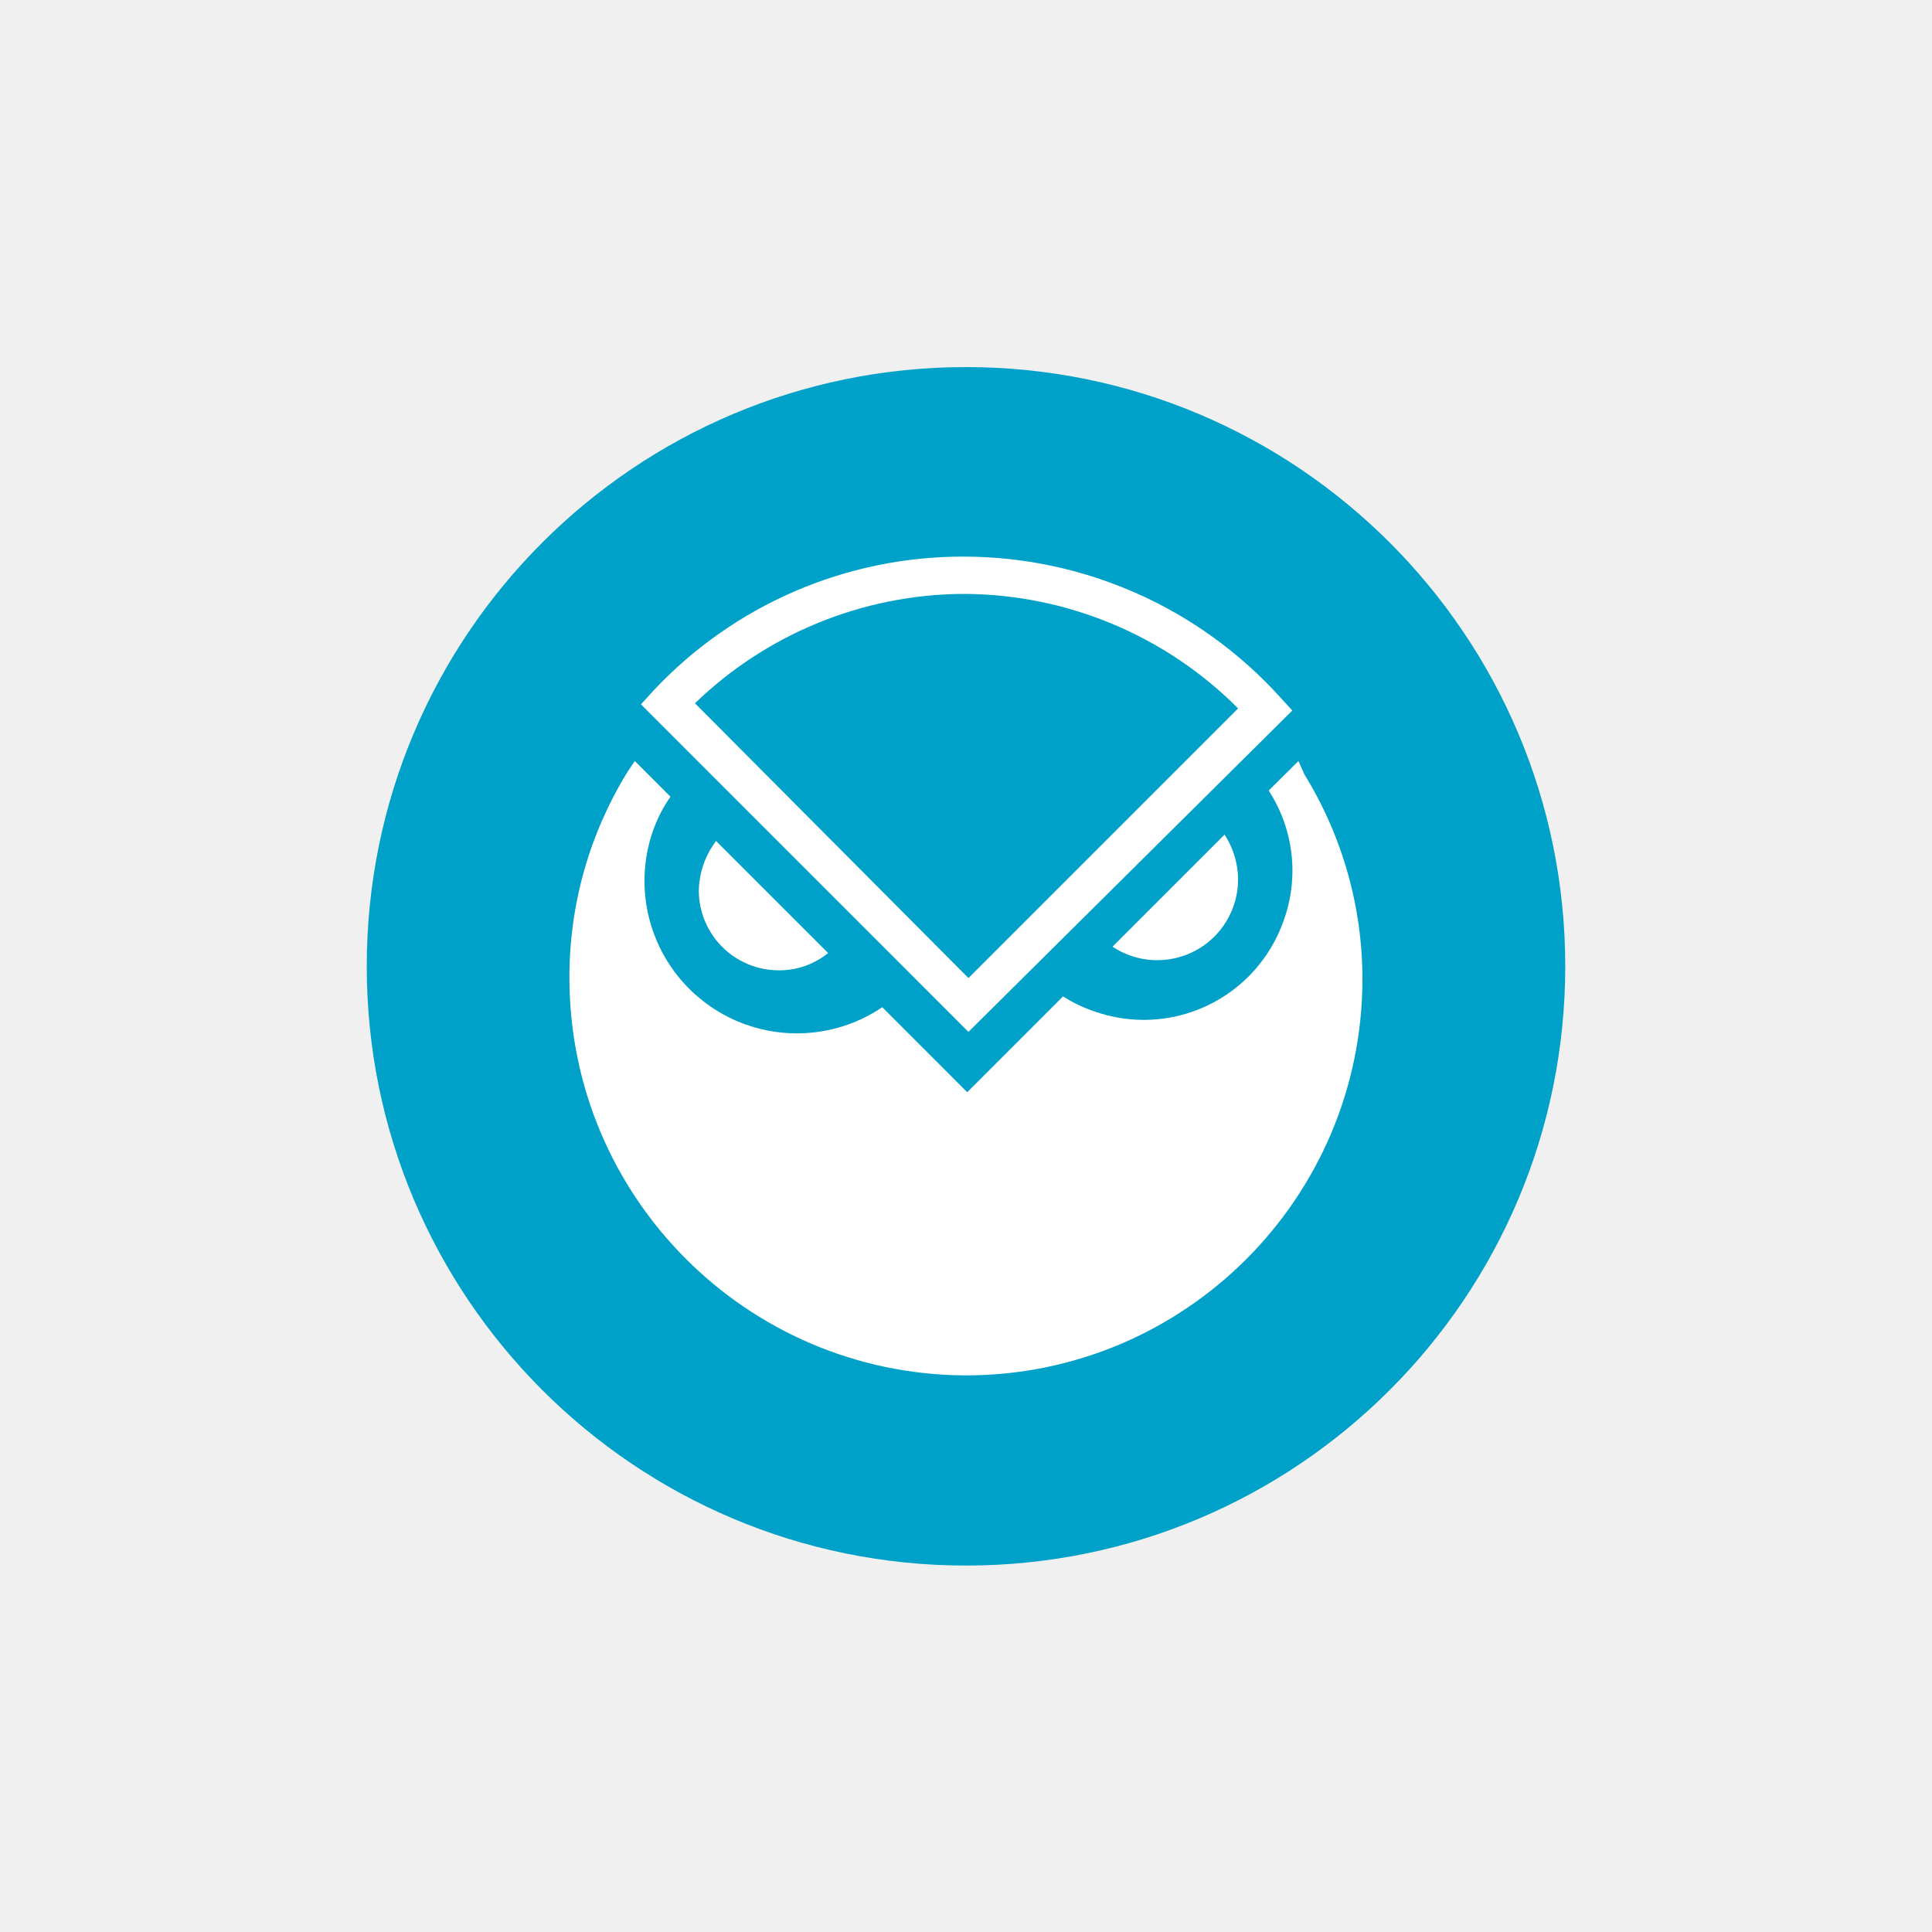
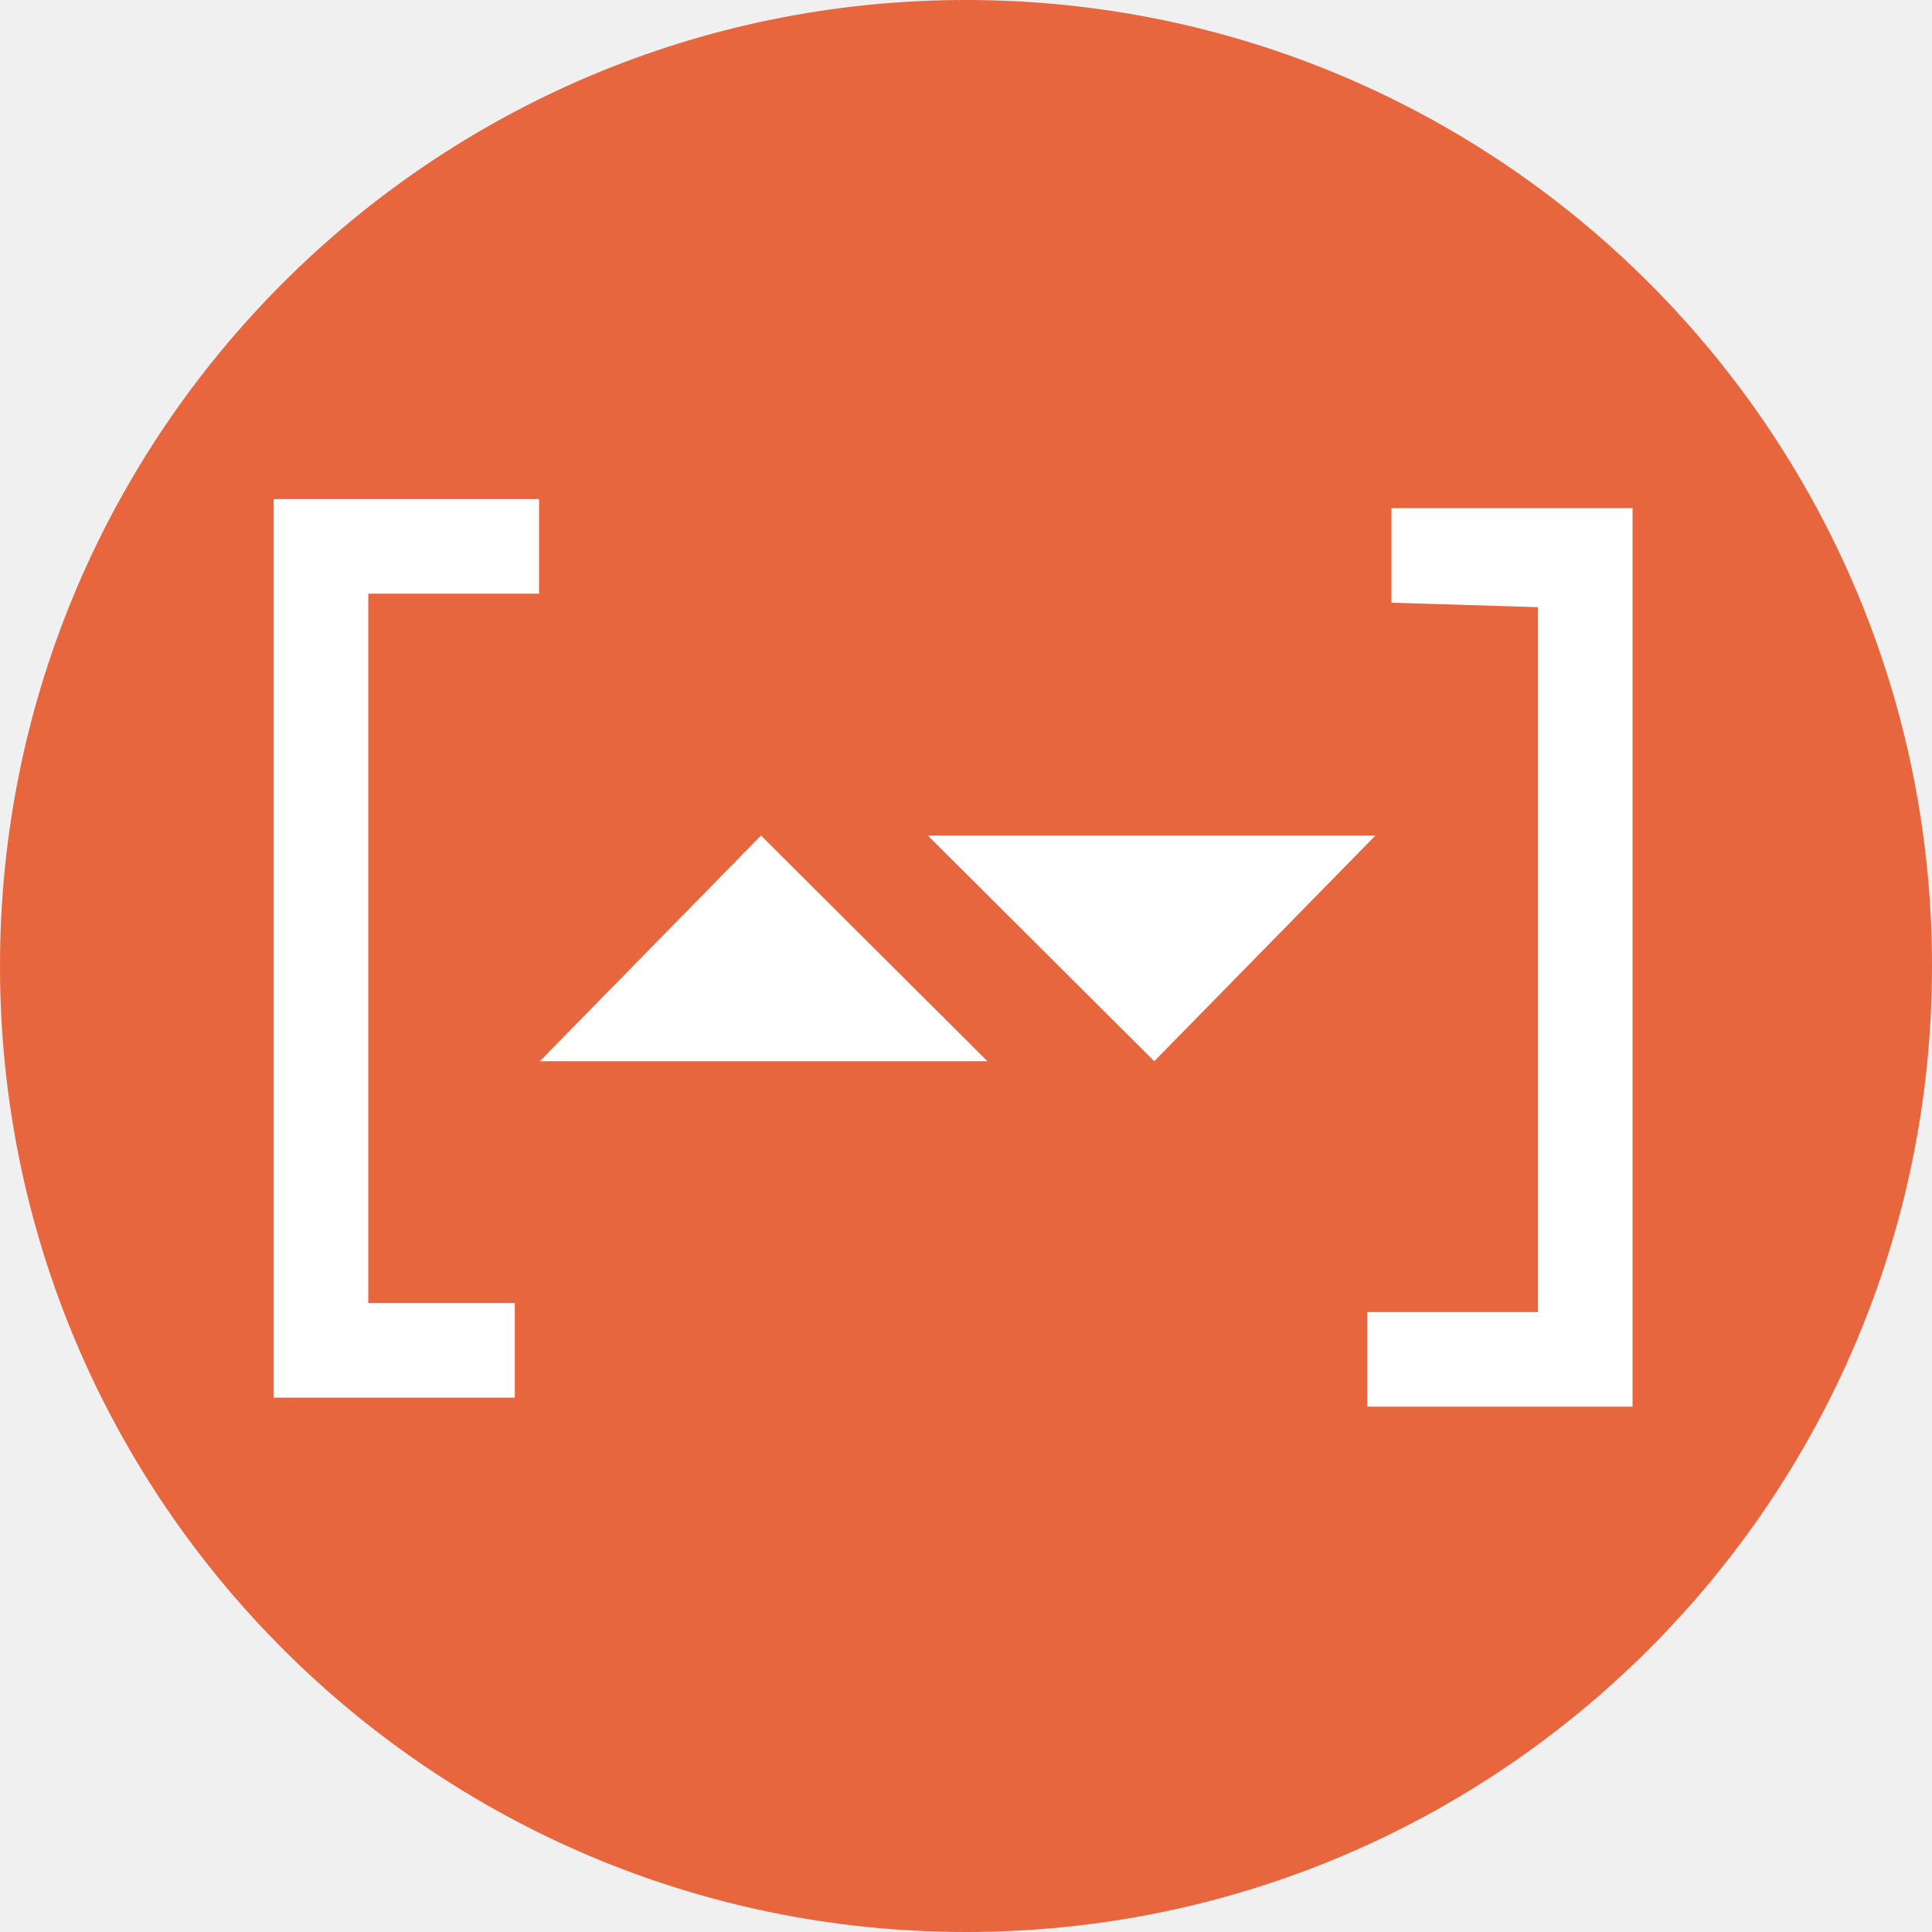
- <svg xmlns="http://www.w3.org/2000/svg" id="Layer_1" data-name="Layer 1" viewBox="0 0 300 300">
-   <defs>
-     <style>.cls-1{fill:#00a1c8;}.cls-2{fill:#fff;}</style>
-   </defs>
-   <path class="cls-1" d="M243.05,150A93.05,93.05,0,1,1,150,57,93.05,93.05,0,0,1,243.05,150" />
-   <path class="cls-2" d="M201.62,118.17,197,122.76a22.78,22.78,0,0,1,2.3,20.26,23,23,0,0,1-29.45,14,22.16,22.16,0,0,1-4.78-2.3L150.19,169.6,137,156.4a23.67,23.67,0,0,1-35.56-27.53,22.06,22.06,0,0,1,2.67-5.16l-5.54-5.54-1.15,1.72a60.64,60.64,0,0,0-9,31.93,61.76,61.76,0,0,0,61.37,61.75H150a61.6,61.6,0,0,0,61.56-61.37,60.64,60.64,0,0,0-9-31.93Z" />
-   <path class="cls-2" d="M111.19,130.59a13.23,13.23,0,0,0-2.68,7.65,12.41,12.41,0,0,0,12.43,12.43,12,12,0,0,0,7.65-2.68Z" />
-   <path class="cls-2" d="M172.75,147a12.55,12.55,0,0,0,19.5-10.33,12.8,12.8,0,0,0-2.1-7.07Z" />
-   <path class="cls-2" d="M150.38,160.23,99.53,109.37l1.91-2.1a65.82,65.82,0,0,1,48.18-20.84h.19a66.32,66.32,0,0,1,48.94,21.8l1.92,2.1Zm-42.44-51,42.44,42.64L192.25,110a60.35,60.35,0,0,0-42.63-17.78h-.19A60.41,60.41,0,0,0,107.94,109.18Z" />
+ <svg xmlns="http://www.w3.org/2000/svg" height="120" viewBox="0 0 120 120" width="120">
+   <g fill="none" fill-rule="evenodd">
+     <path d="m120 60c0 33.137-26.863 60-60 60-33.137 0-60-26.863-60-60s26.863-60 60-60c33.137 0 60 26.863 60 60" fill="#e8663d" />
+     <g fill="#fff" transform="translate(17 31)">
+       <path d="m14.975 55.81h-14.975v-55.81h16.48v5.874h-10.606v44.062h9.101z" />
+       <path d="m84.401 56.37h-16.48v-5.874h10.606v-43.782l-9.101-.28v-5.874h14.975z" />
+       <path d="m40.631 20.896 14.061 14.018 13.739-14.018z" />
+       <path d="m44.329 34.914-14.061-14.018-13.738 14.018z" />
+     </g>
+   </g>
</svg>
